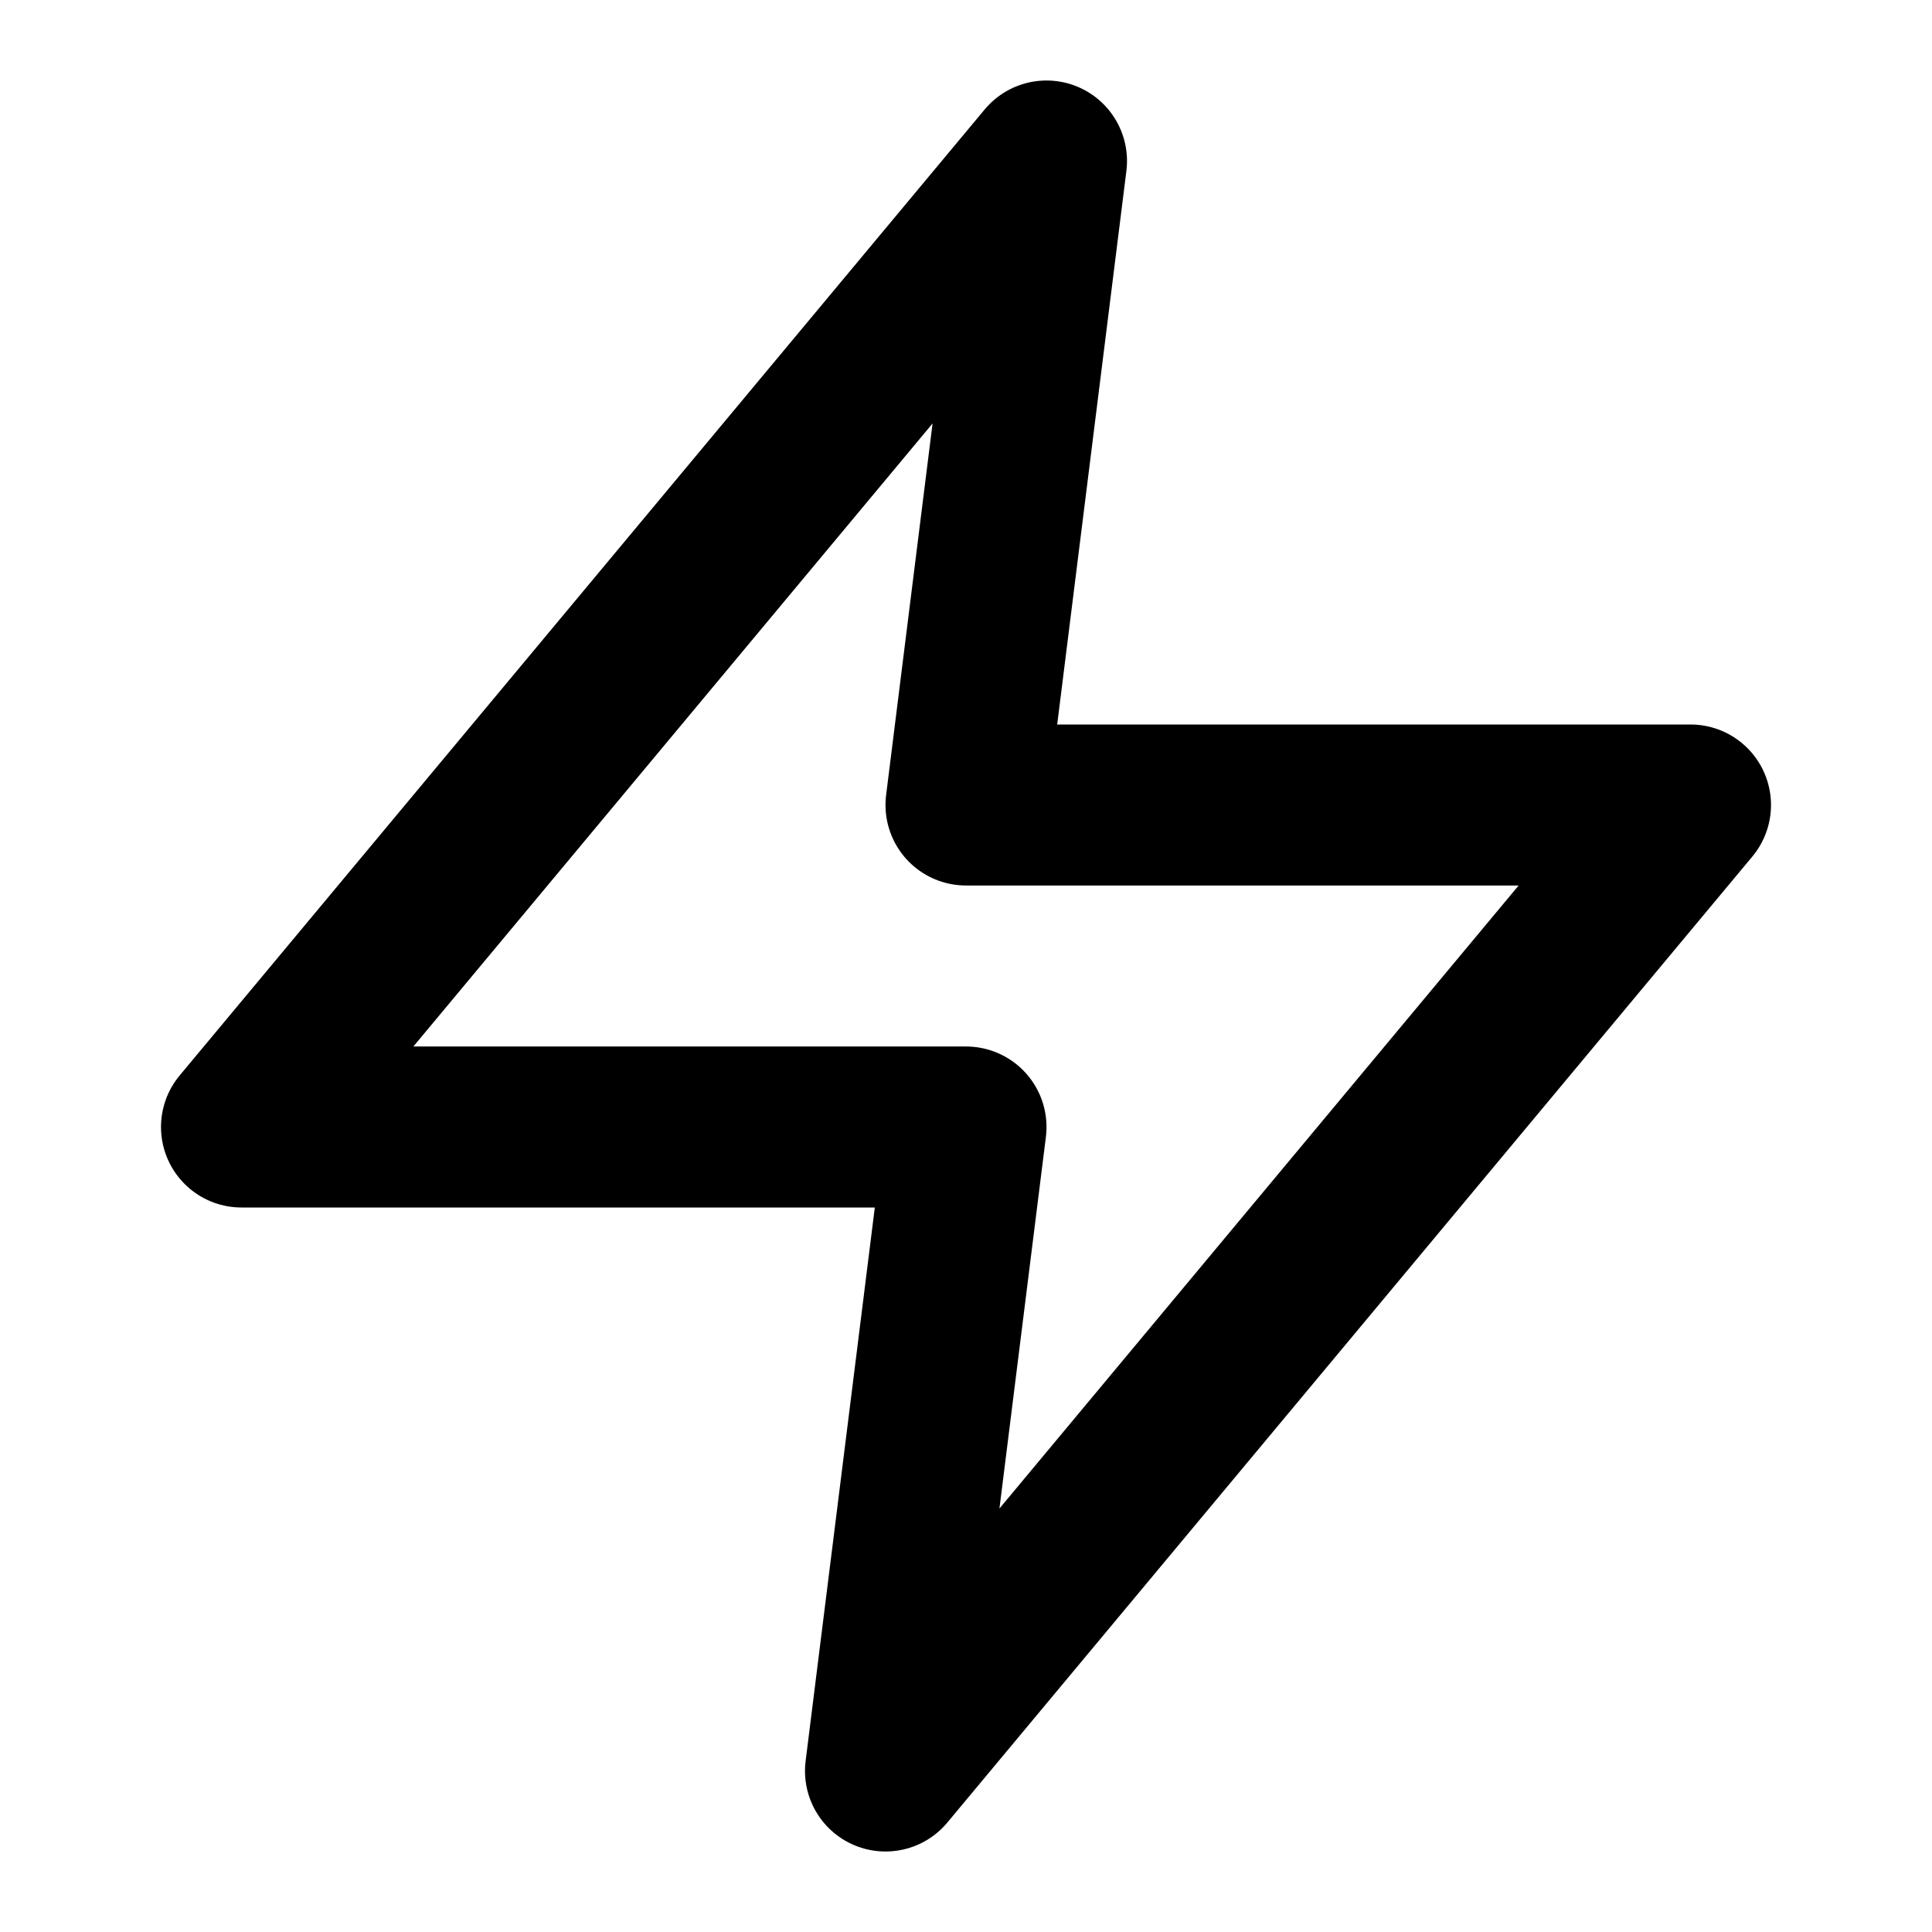
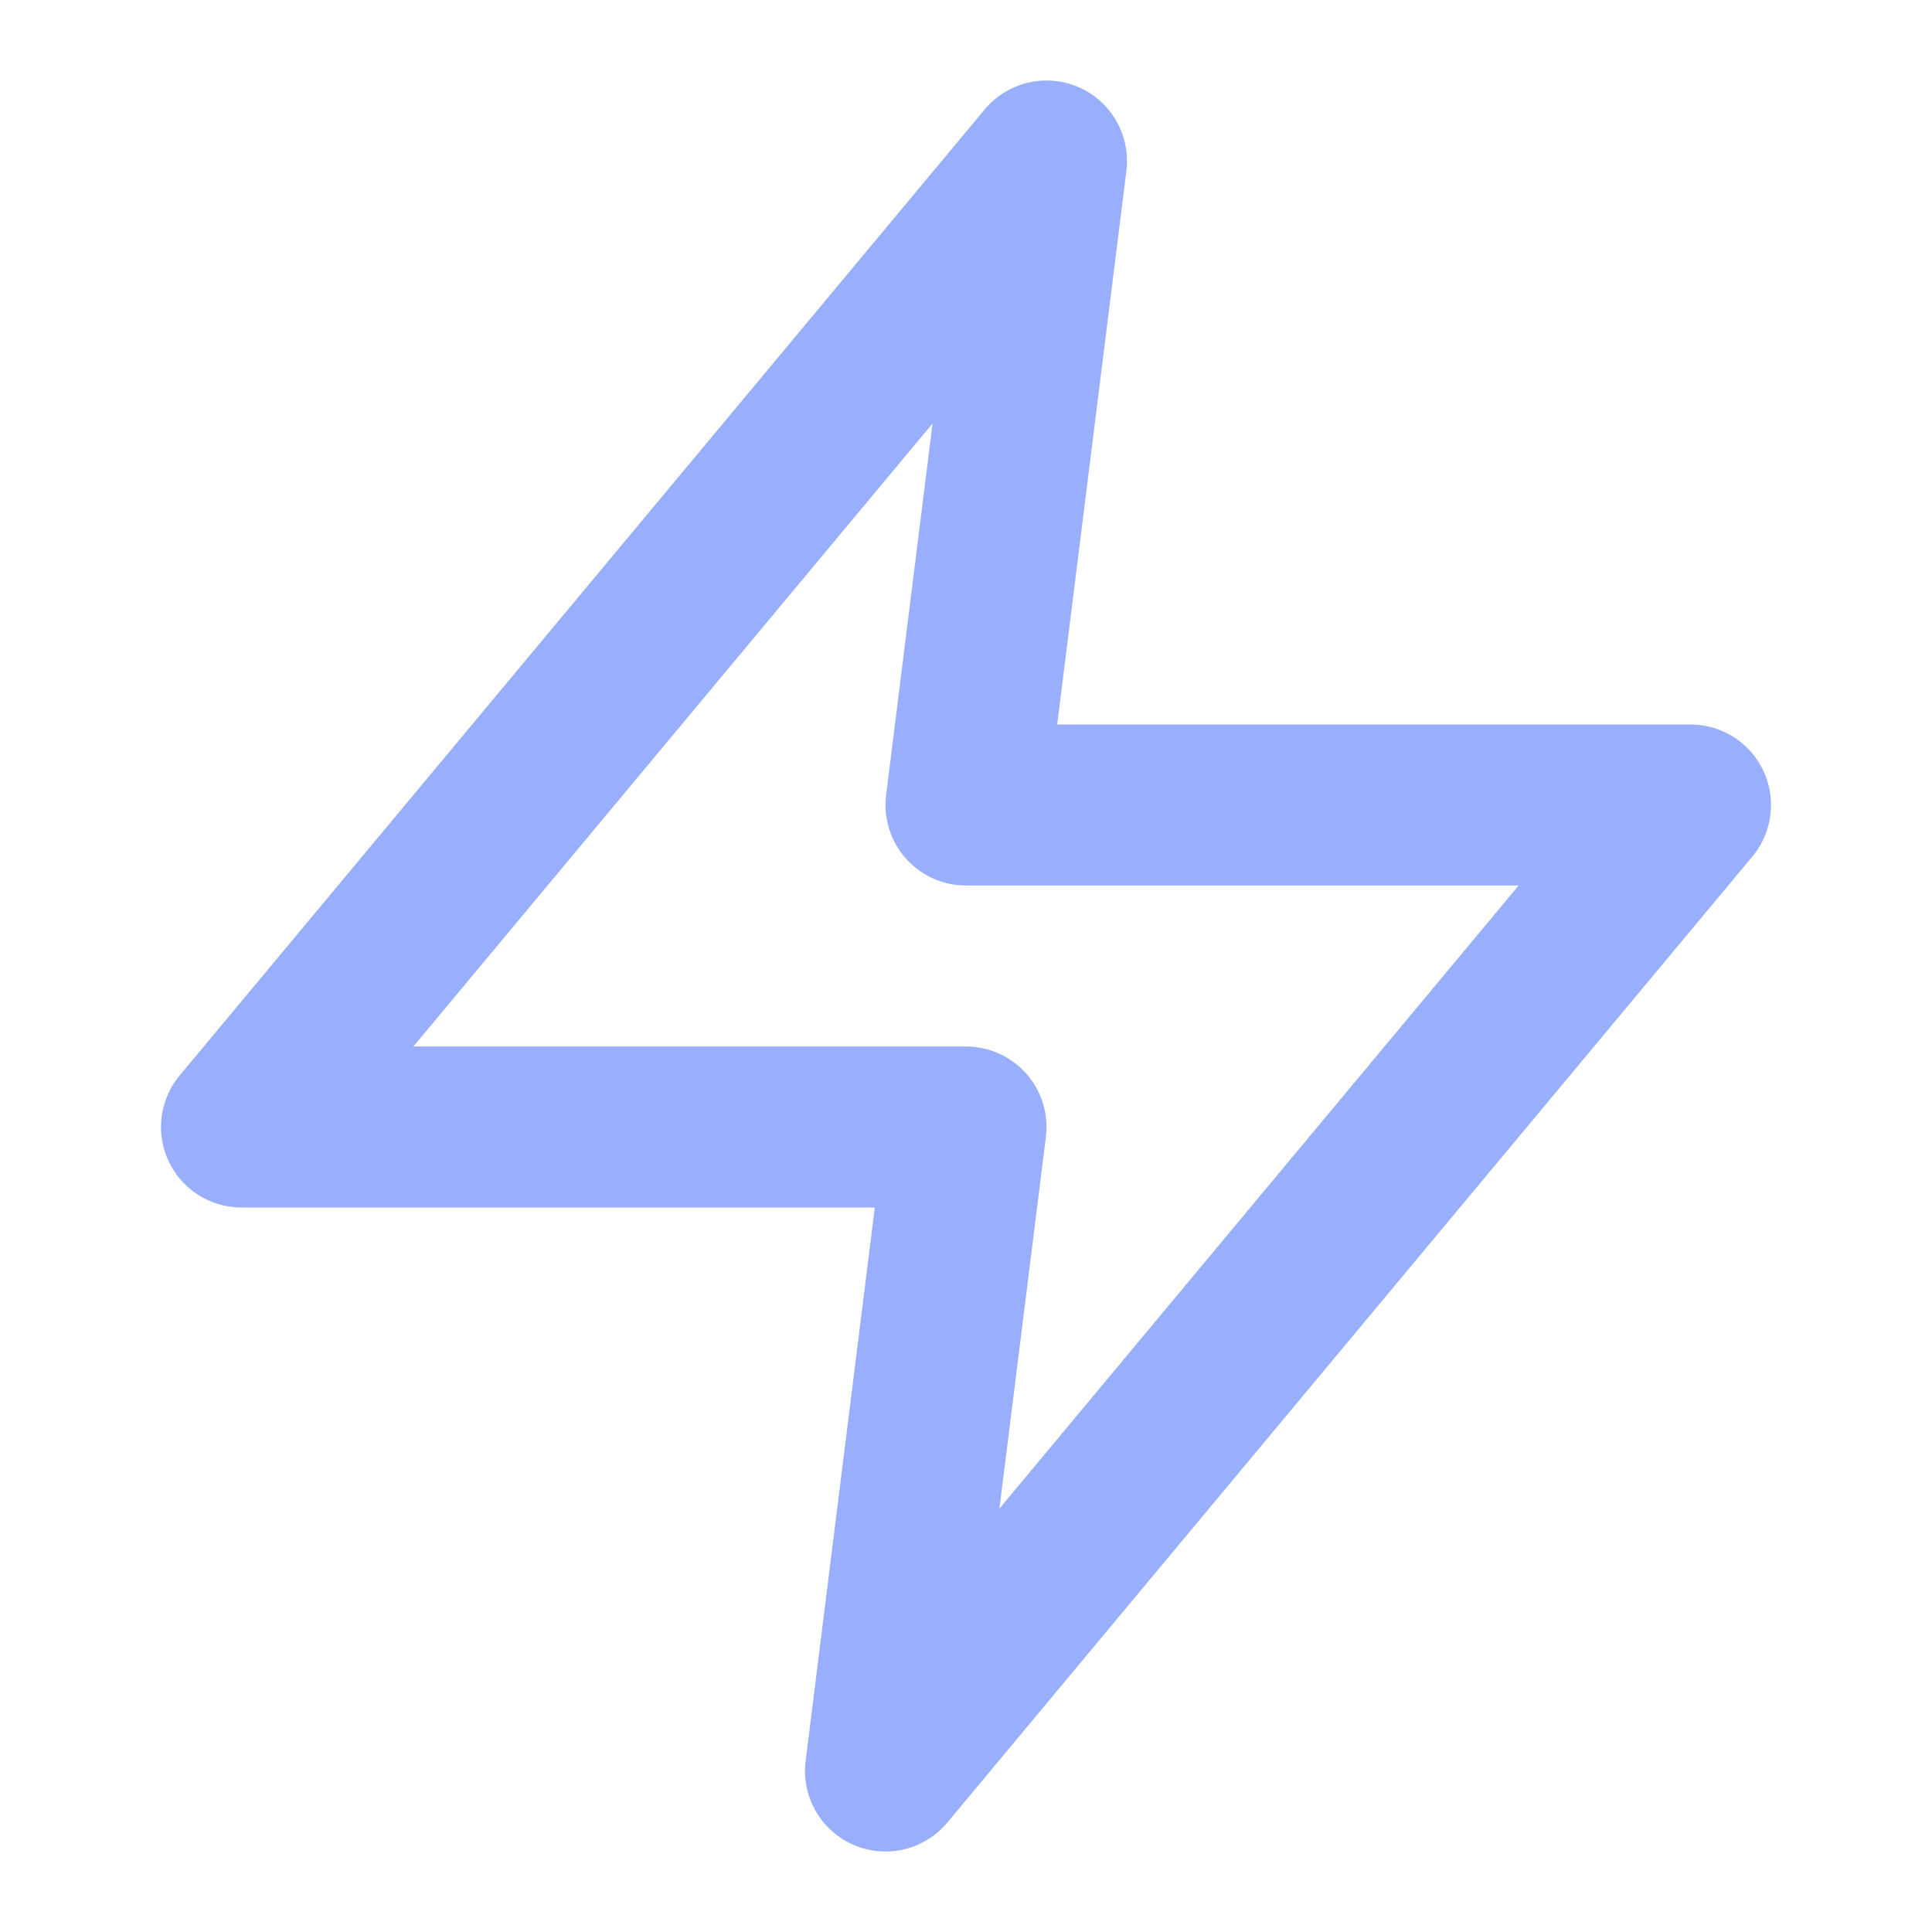
- <svg xmlns="http://www.w3.org/2000/svg" width="24" height="24" viewBox="0 0 24 24" fill="none" stroke="currentColor" stroke-width="2" stroke-linecap="round" stroke-linejoin="round" class="feather feather-zap">
-   <polygon points="13 2 3 14 12 14 11 22 21 10 12 10 13 2" />
+ <svg xmlns="http://www.w3.org/2000/svg" width="24" height="24" viewBox="0 0 24 24" fill="none" stroke="currentColor" stroke-width="2" stroke-linecap="round" stroke-linejoin="round" class="feather feather-zap" version="1.1" id="svg4">
+   <defs id="defs8" />
+   <polygon points="13 2 3 14 12 14 11 22 21 10 12 10 13 2" id="polygon2" style="stroke:#99affd;stroke-opacity:1" />
</svg>
